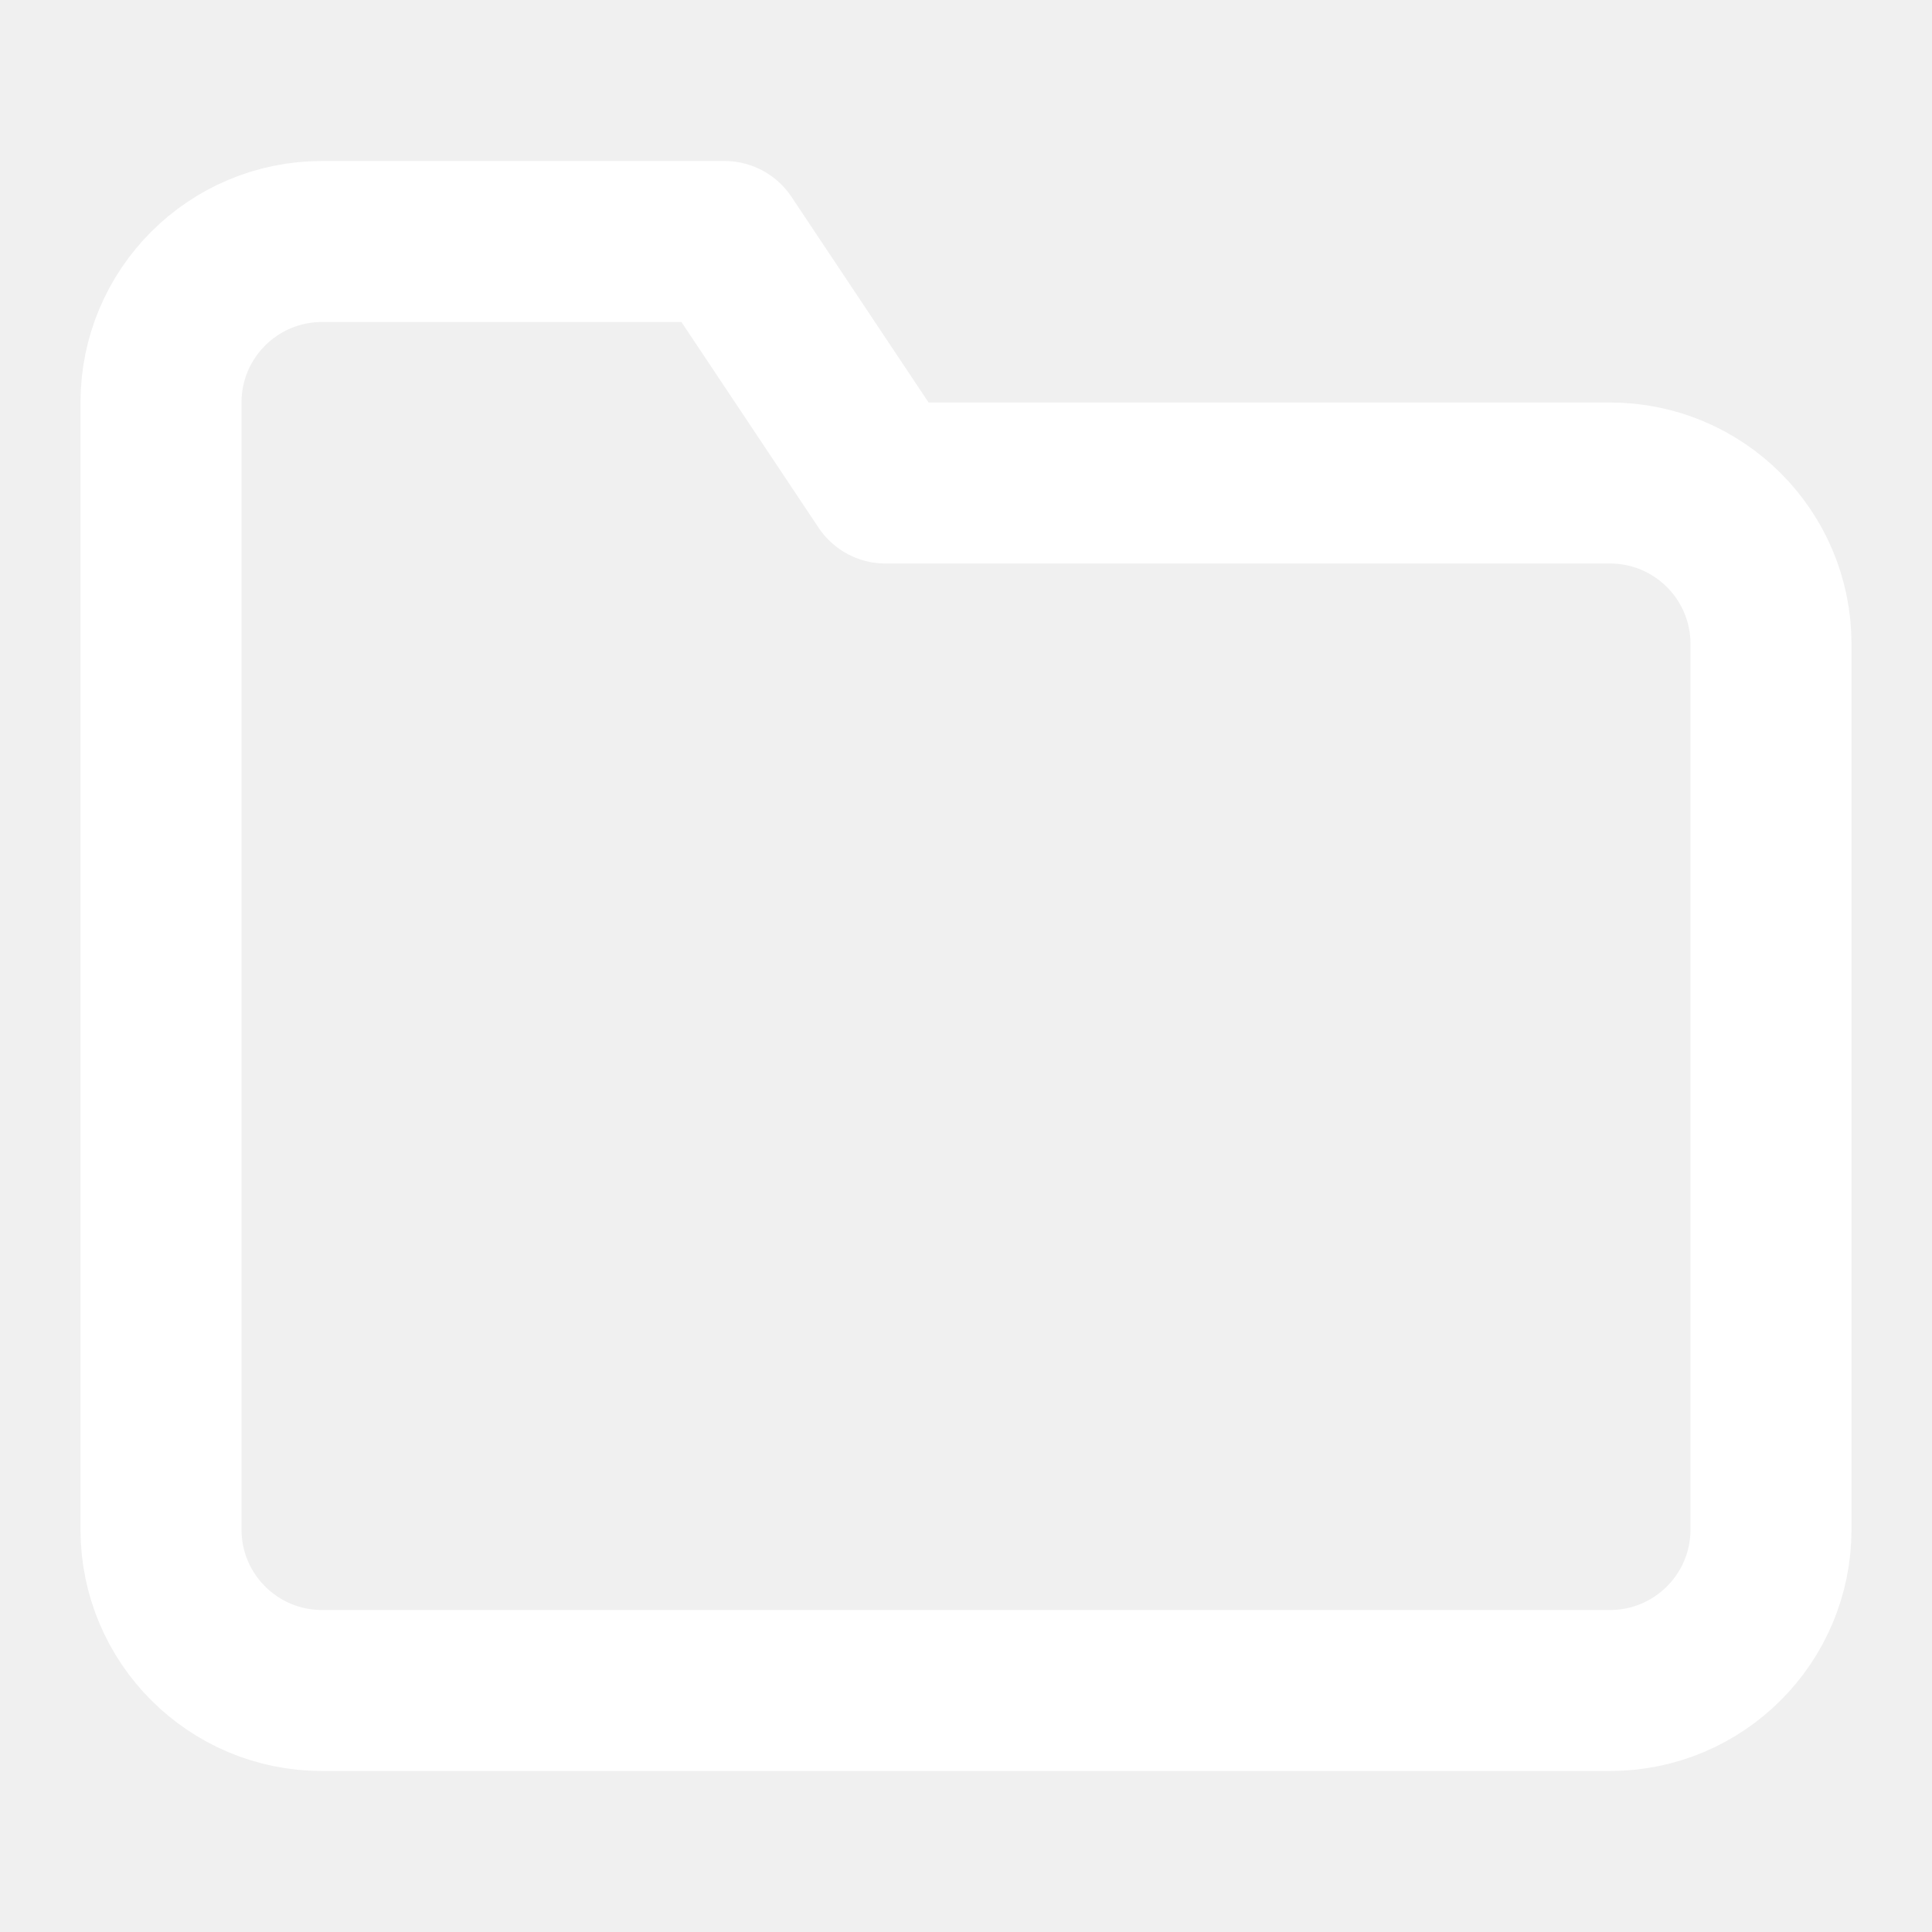
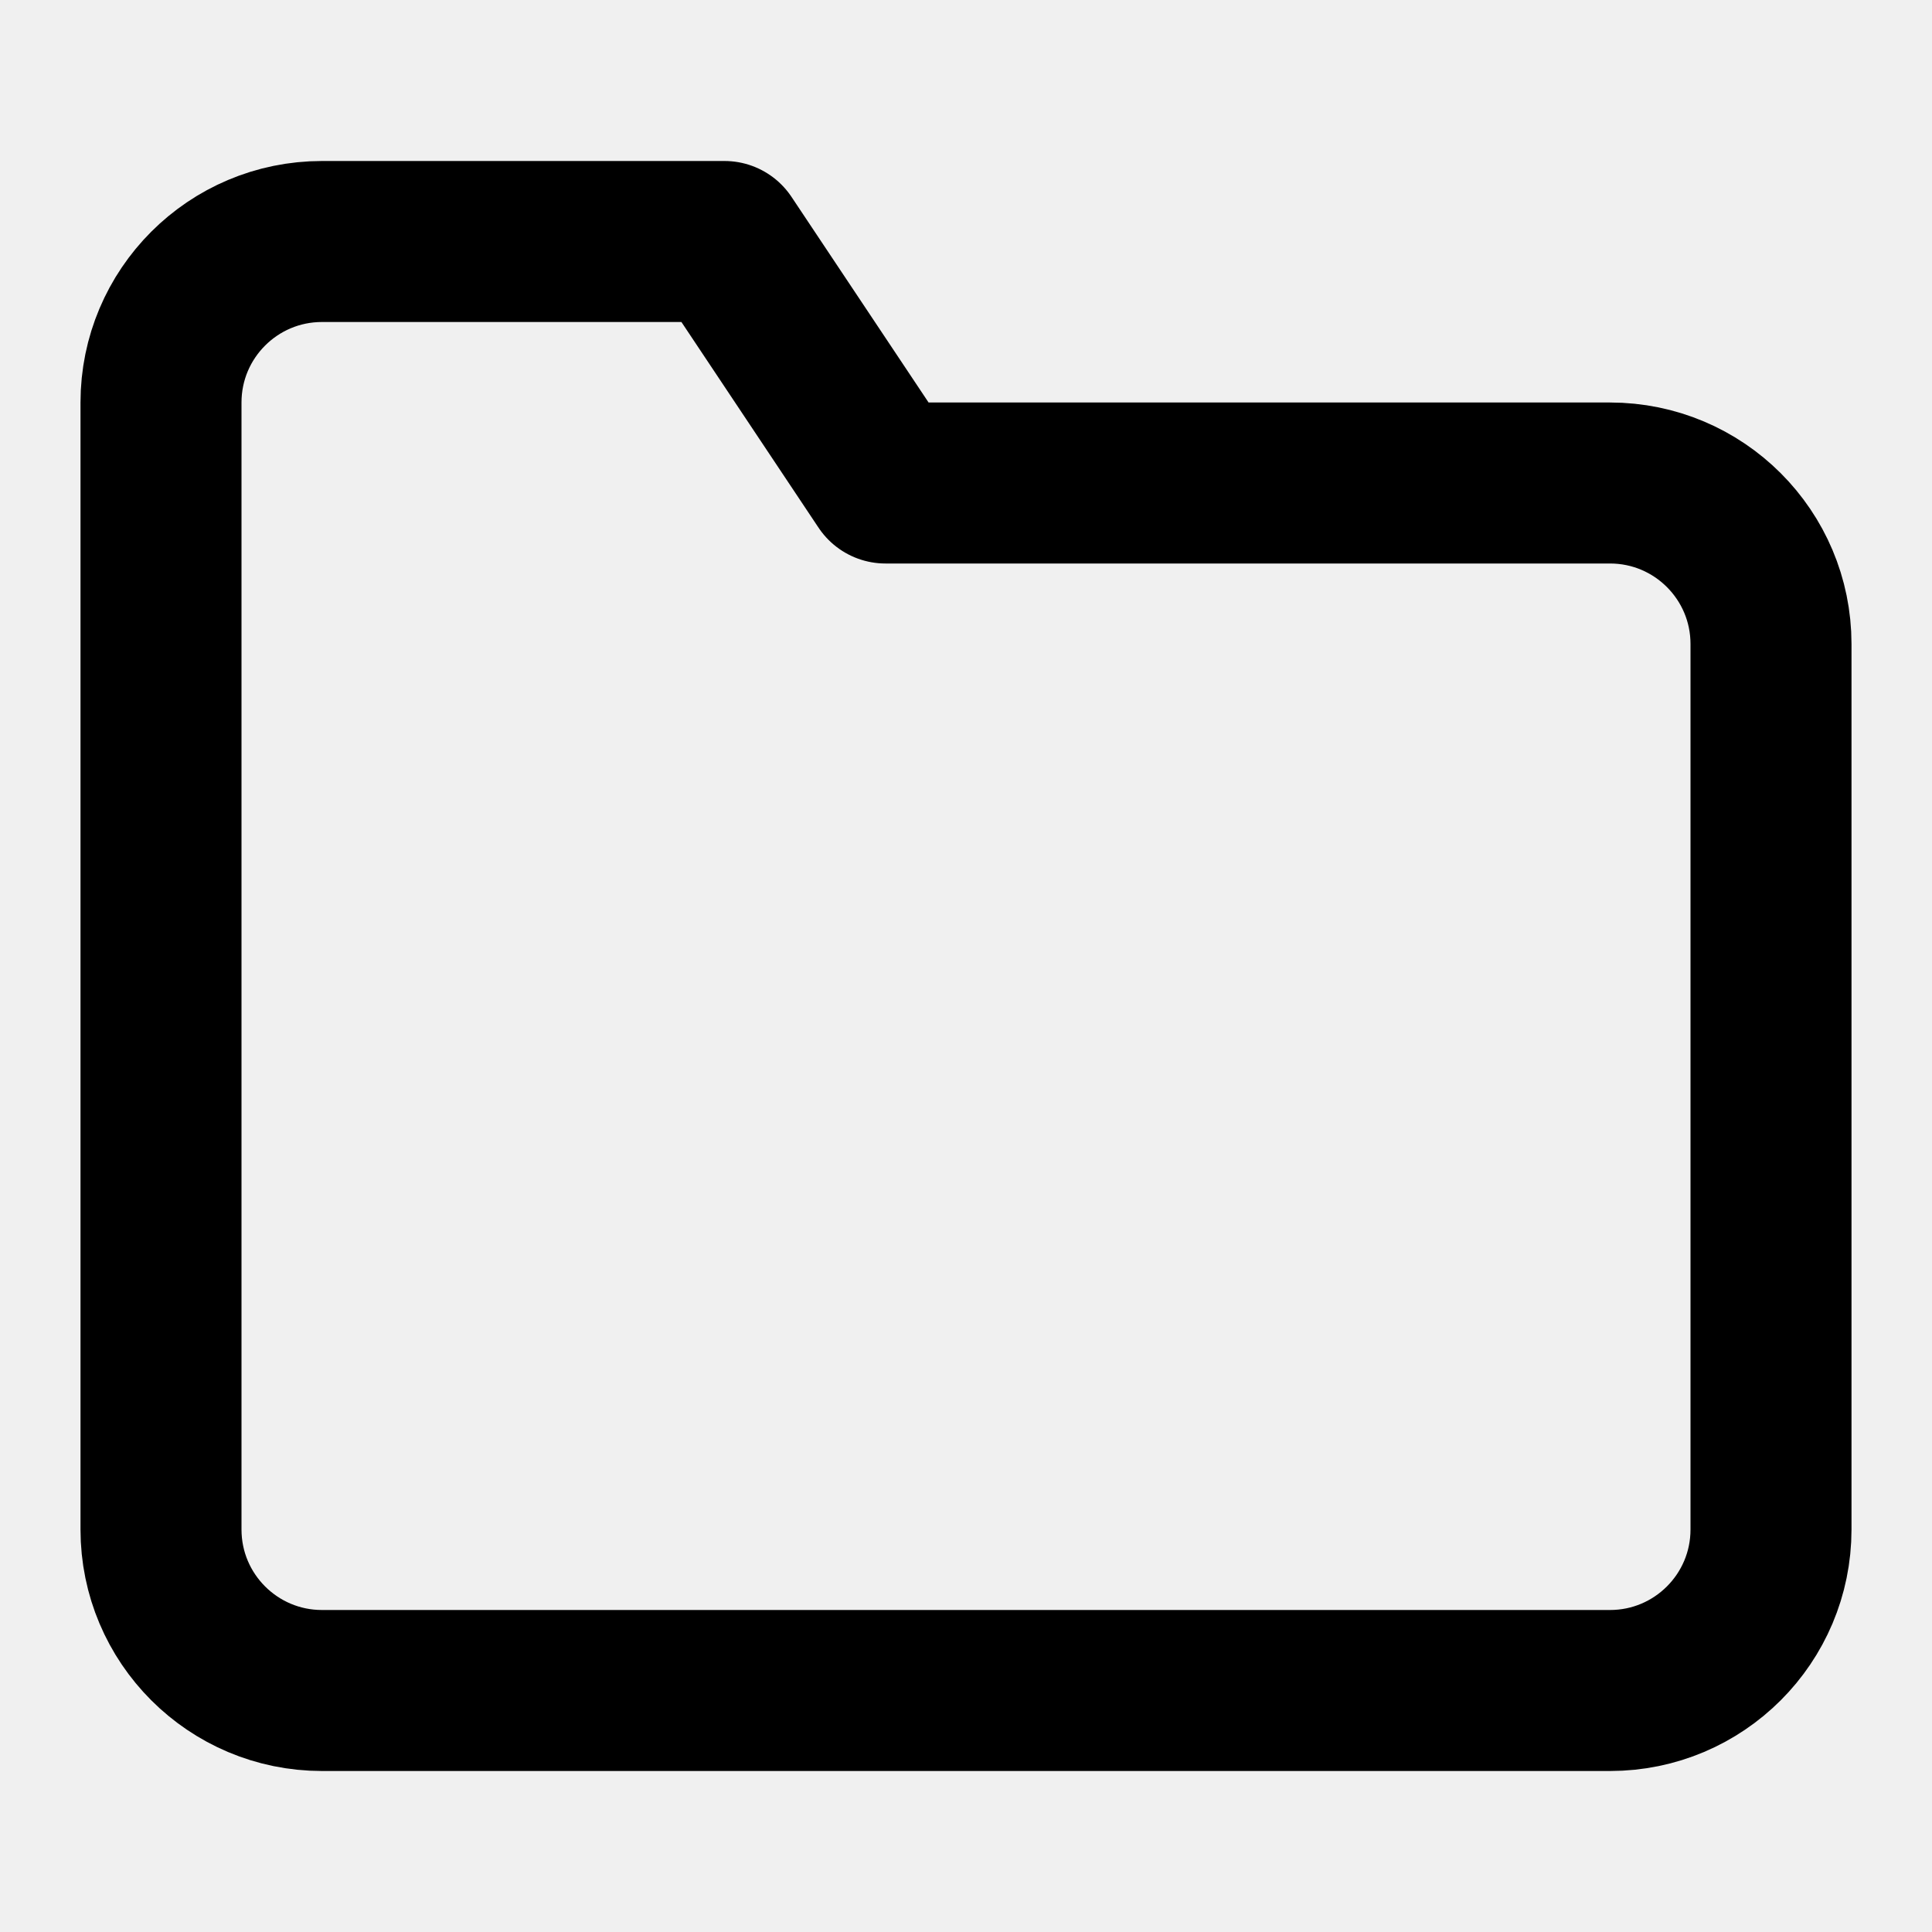
- <svg xmlns="http://www.w3.org/2000/svg" viewBox="0 0 24 24" fill="none" stroke="#FFFFFF" stroke-width="2" stroke-linecap="round" stroke-linejoin="round">
+ <svg xmlns="http://www.w3.org/2000/svg" viewBox="0 0 24 24" fill="none" stroke="#000000" stroke-width="2" stroke-linecap="round" stroke-linejoin="round">
  <path d="M22 19a2 2 0 0 1-2 2H4a2 2 0 0 1-2-2V5a2 2 0 0 1 2-2h5l2 3h9a2 2 0 0 1 2 2z" />
</svg>
